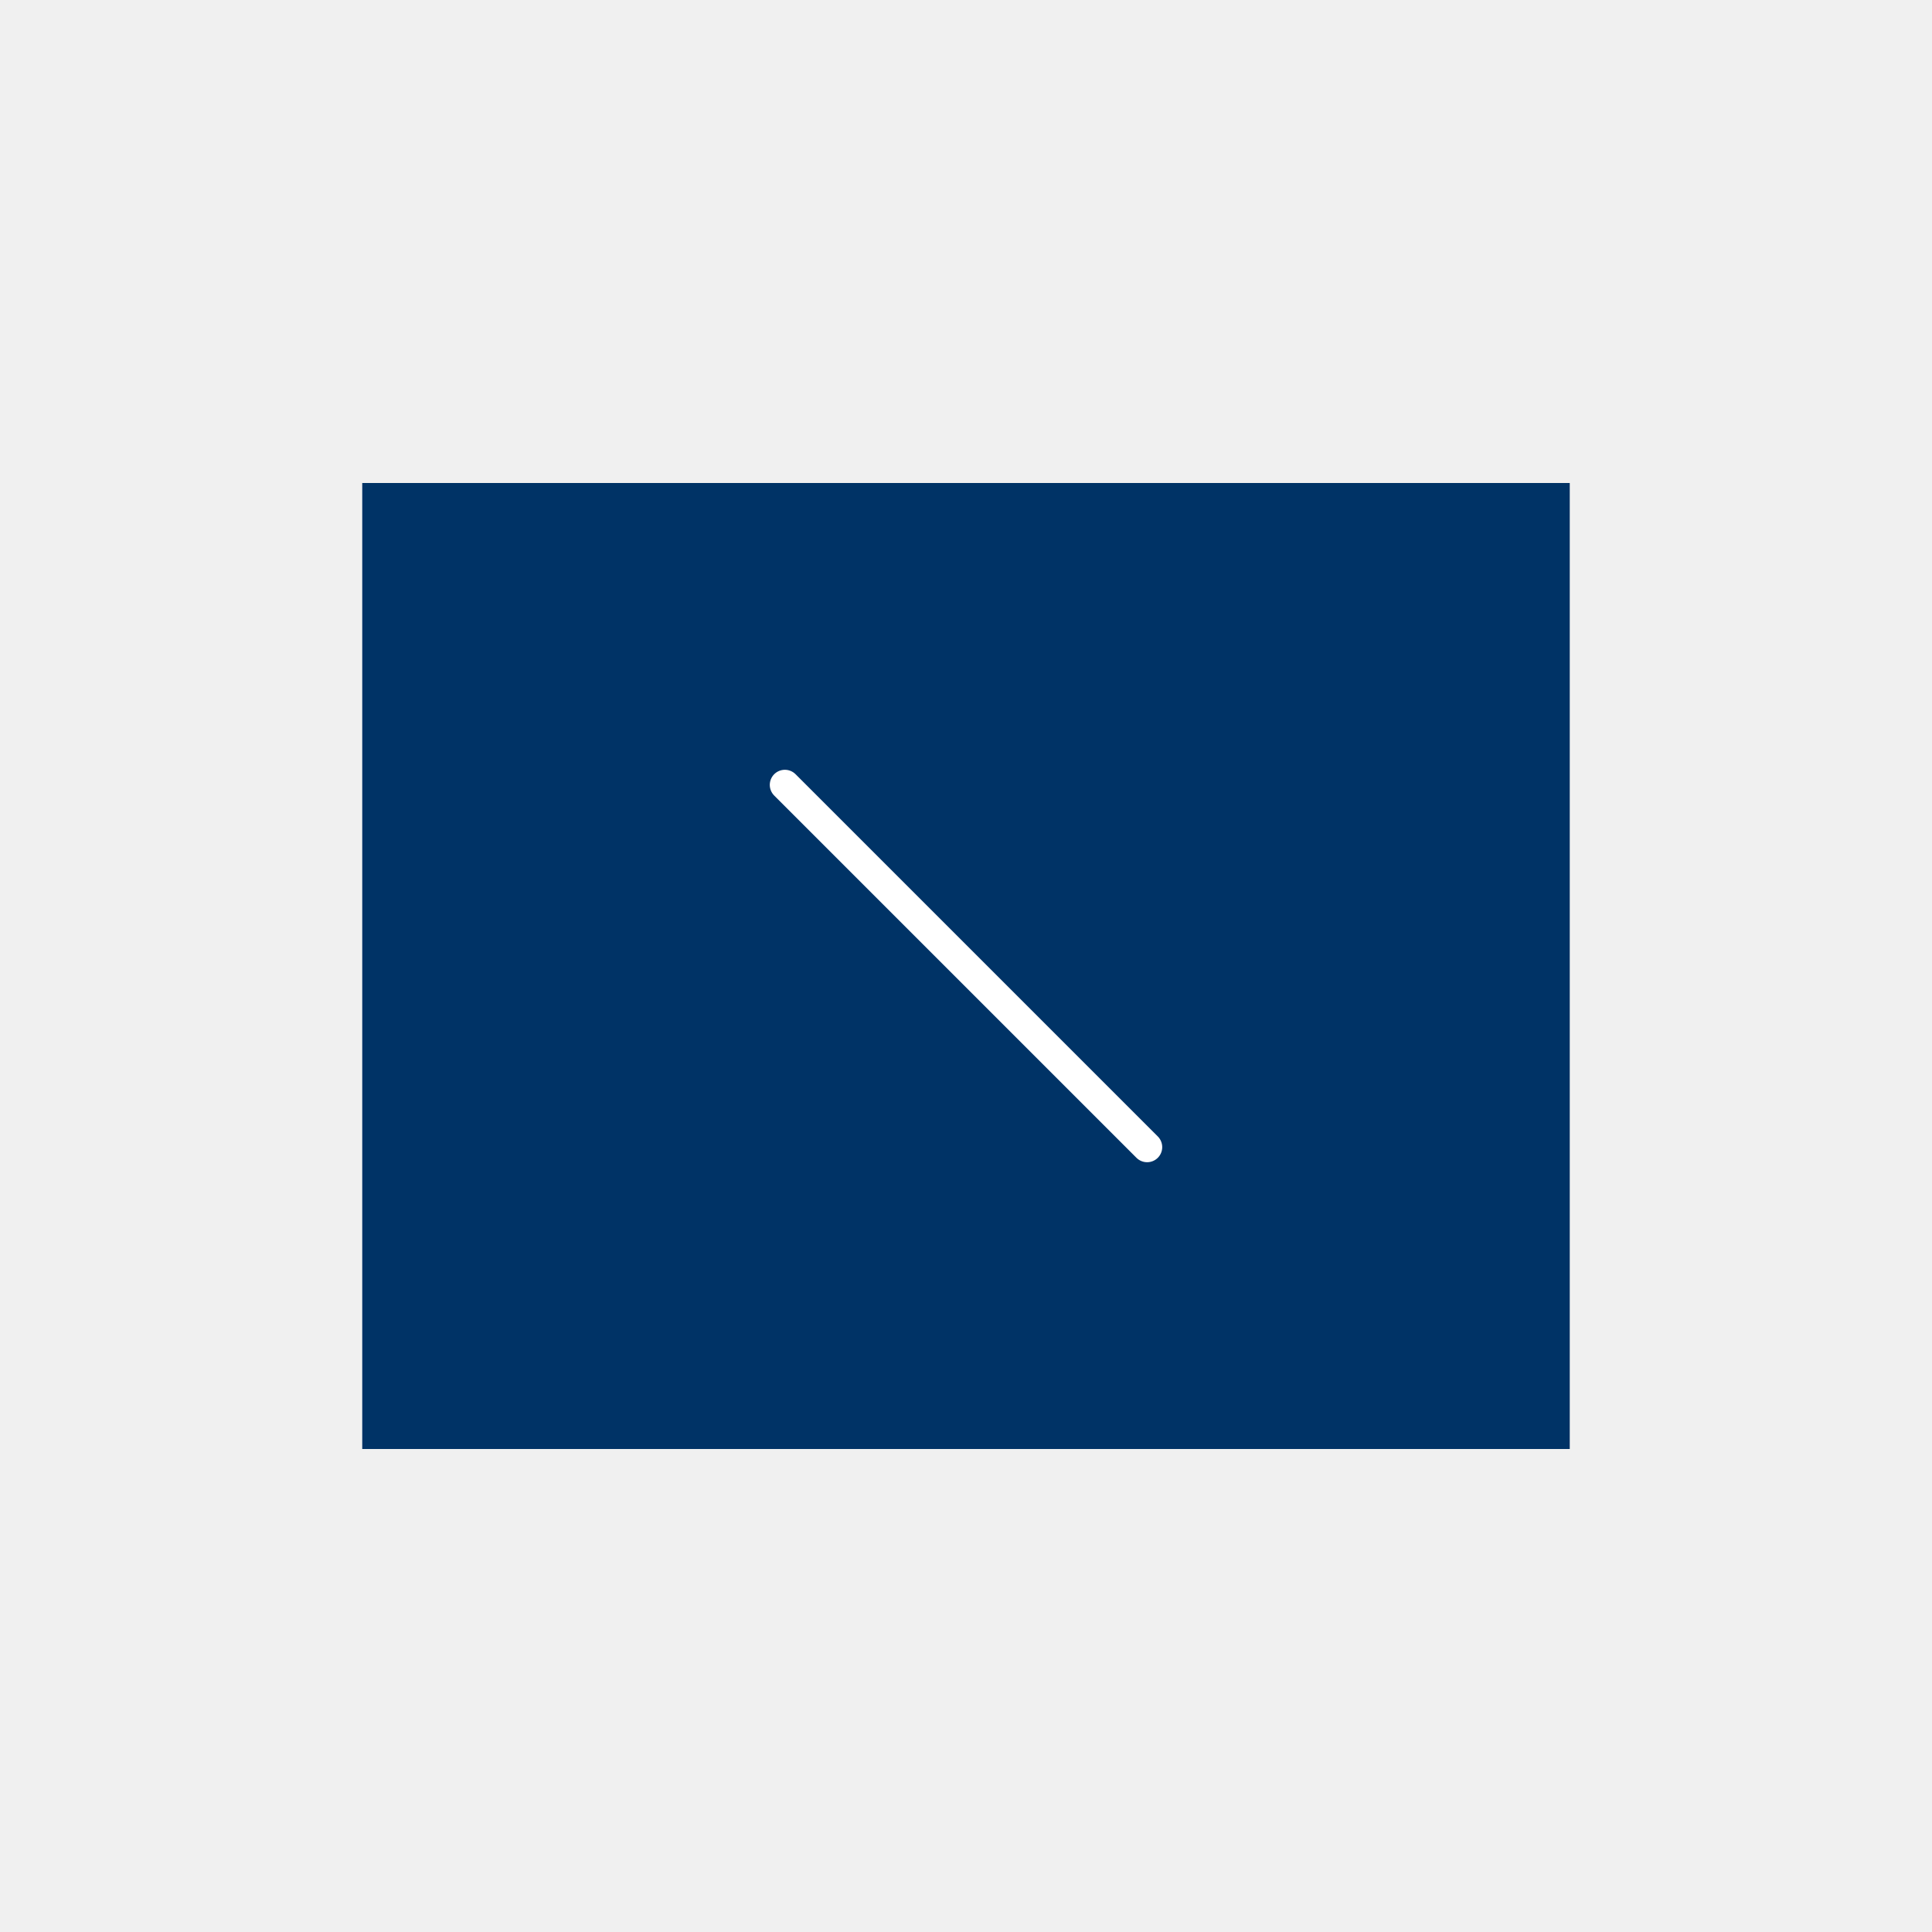
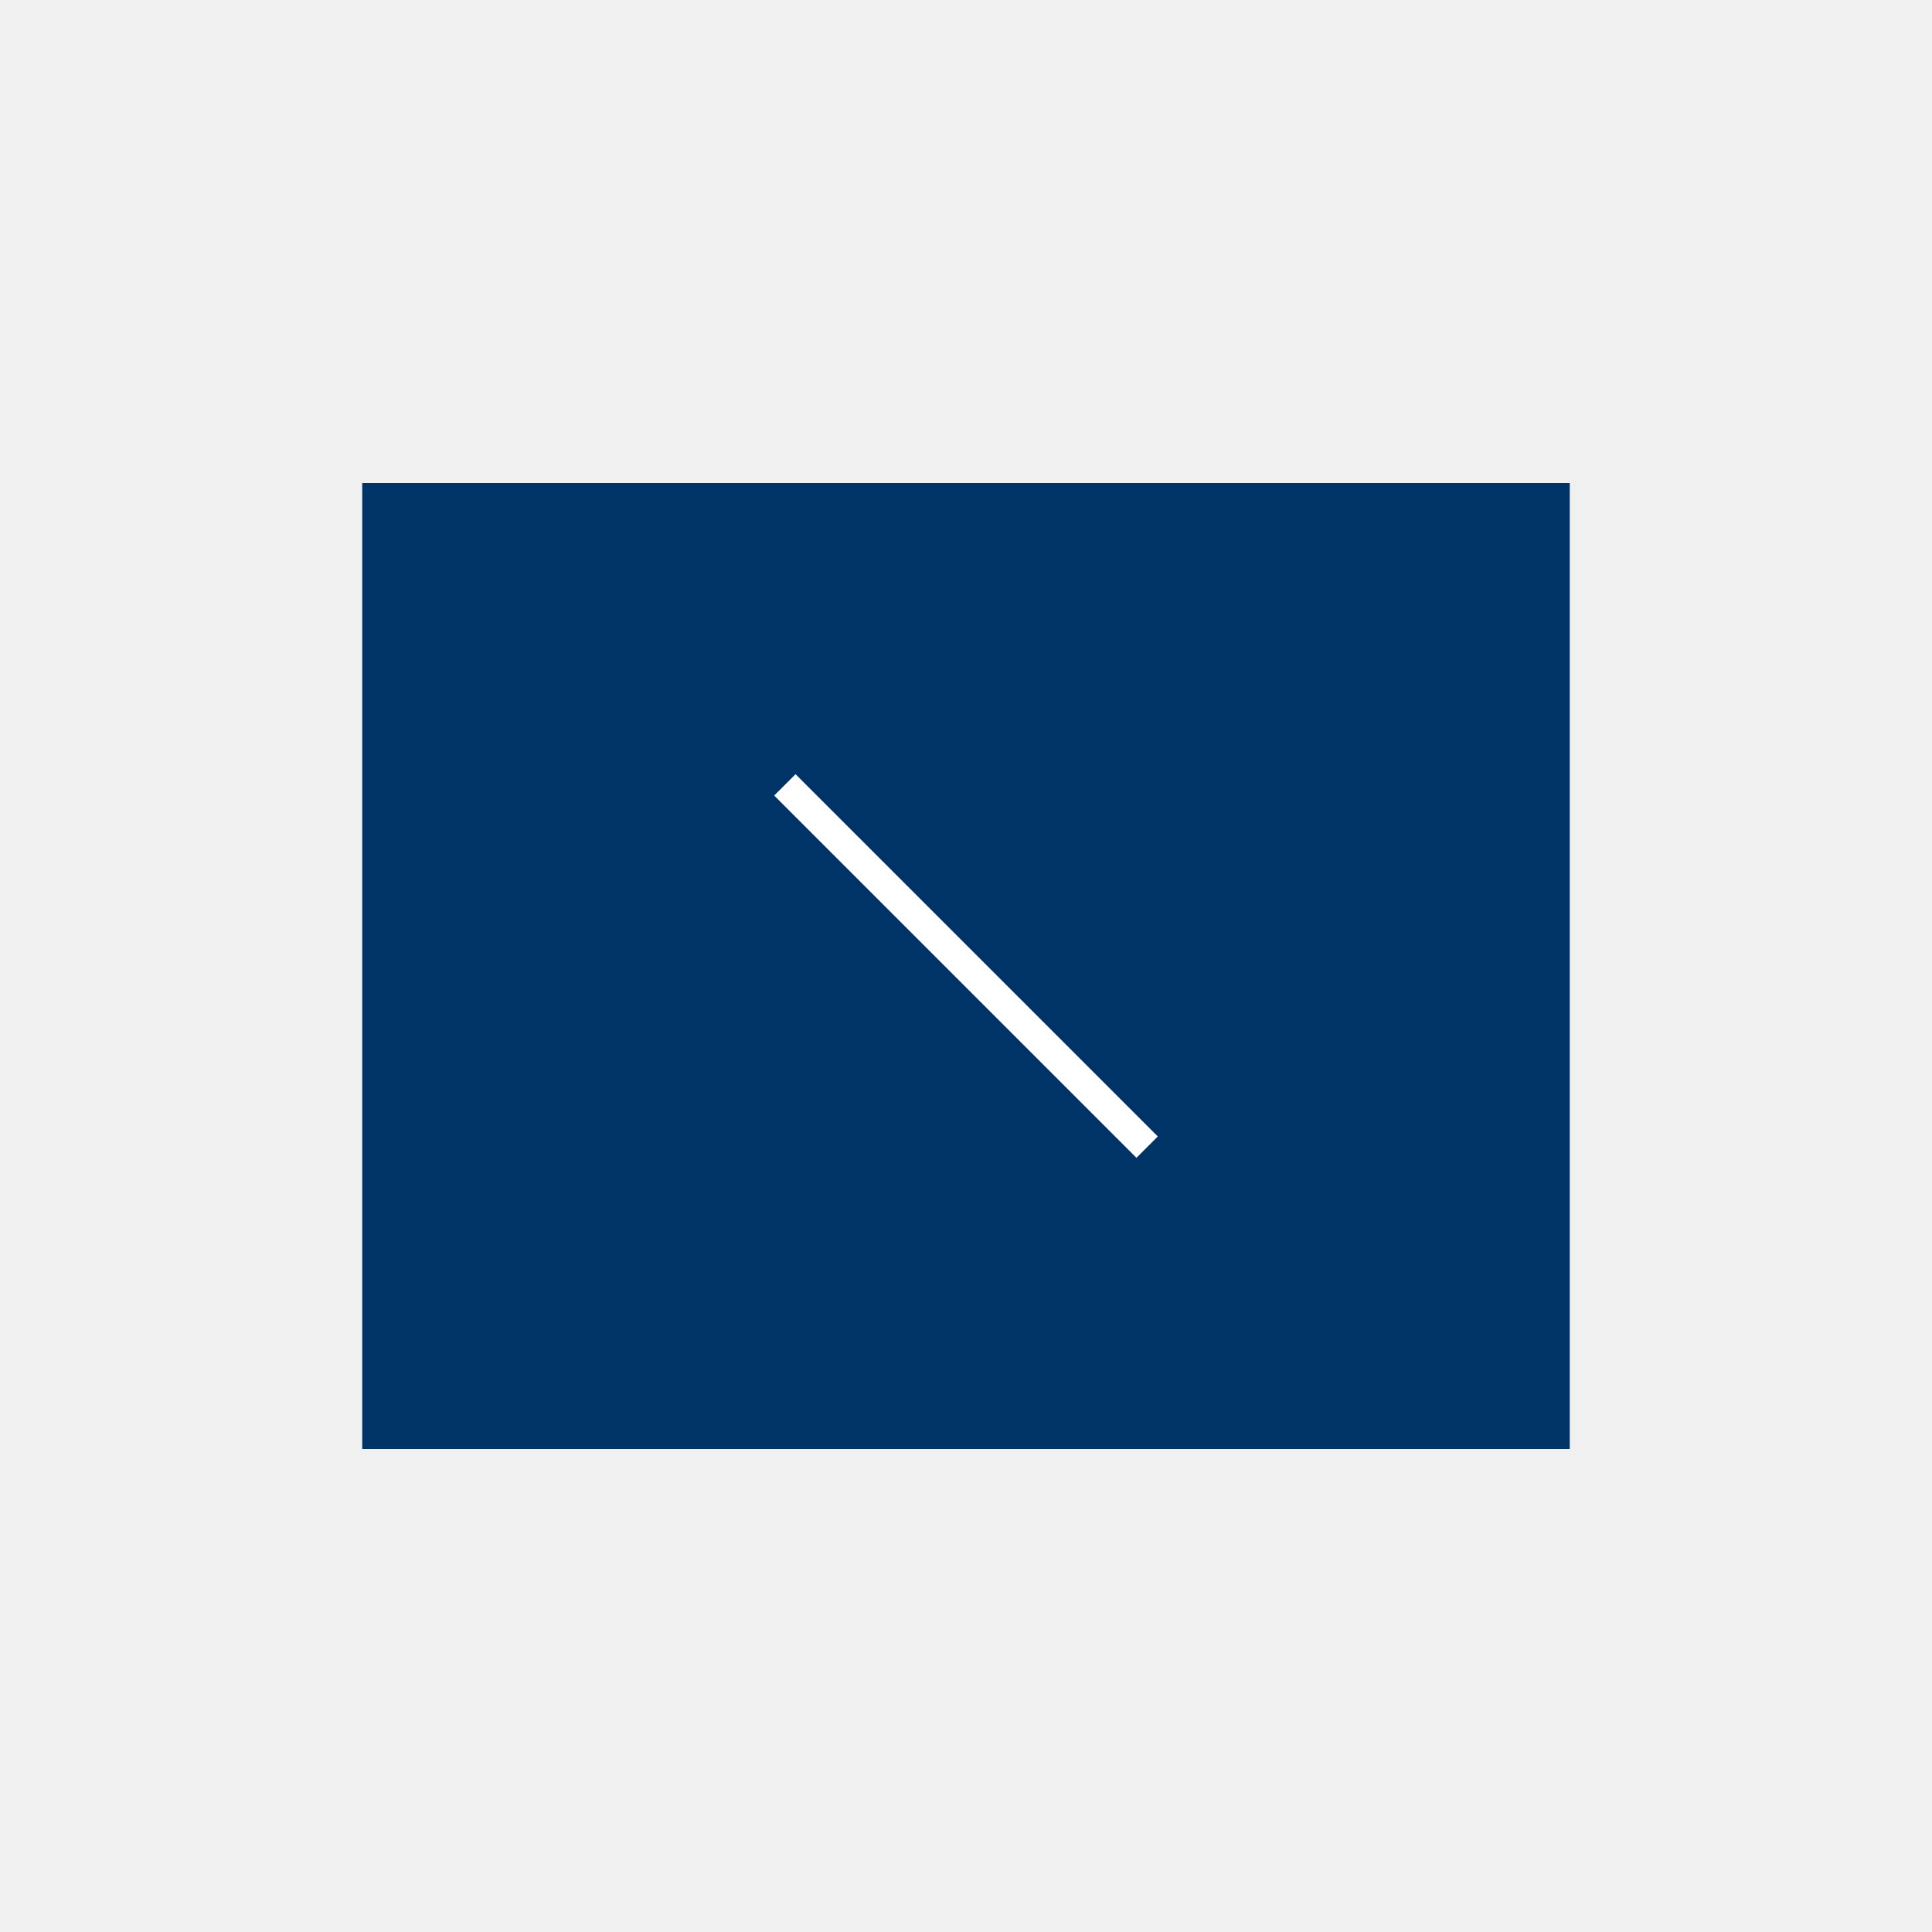
<svg xmlns="http://www.w3.org/2000/svg" viewBox="0 0 64 64" width="64" height="64">
  <rect x="12" y="16" width="40" height="32" rx="0" ry="0" fill="#003366" />
-   <path d="M 26 26 L 38 38" fill="none" stroke="#ffffff" stroke-width="1" stroke-linecap="round" stroke-linejoin="round" />
+   <path d="M 26 26 L 38 38" fill="none" stroke="#ffffff" stroke-width="1" stroke-linecap="butt" stroke-linejoin="round" />
</svg>
